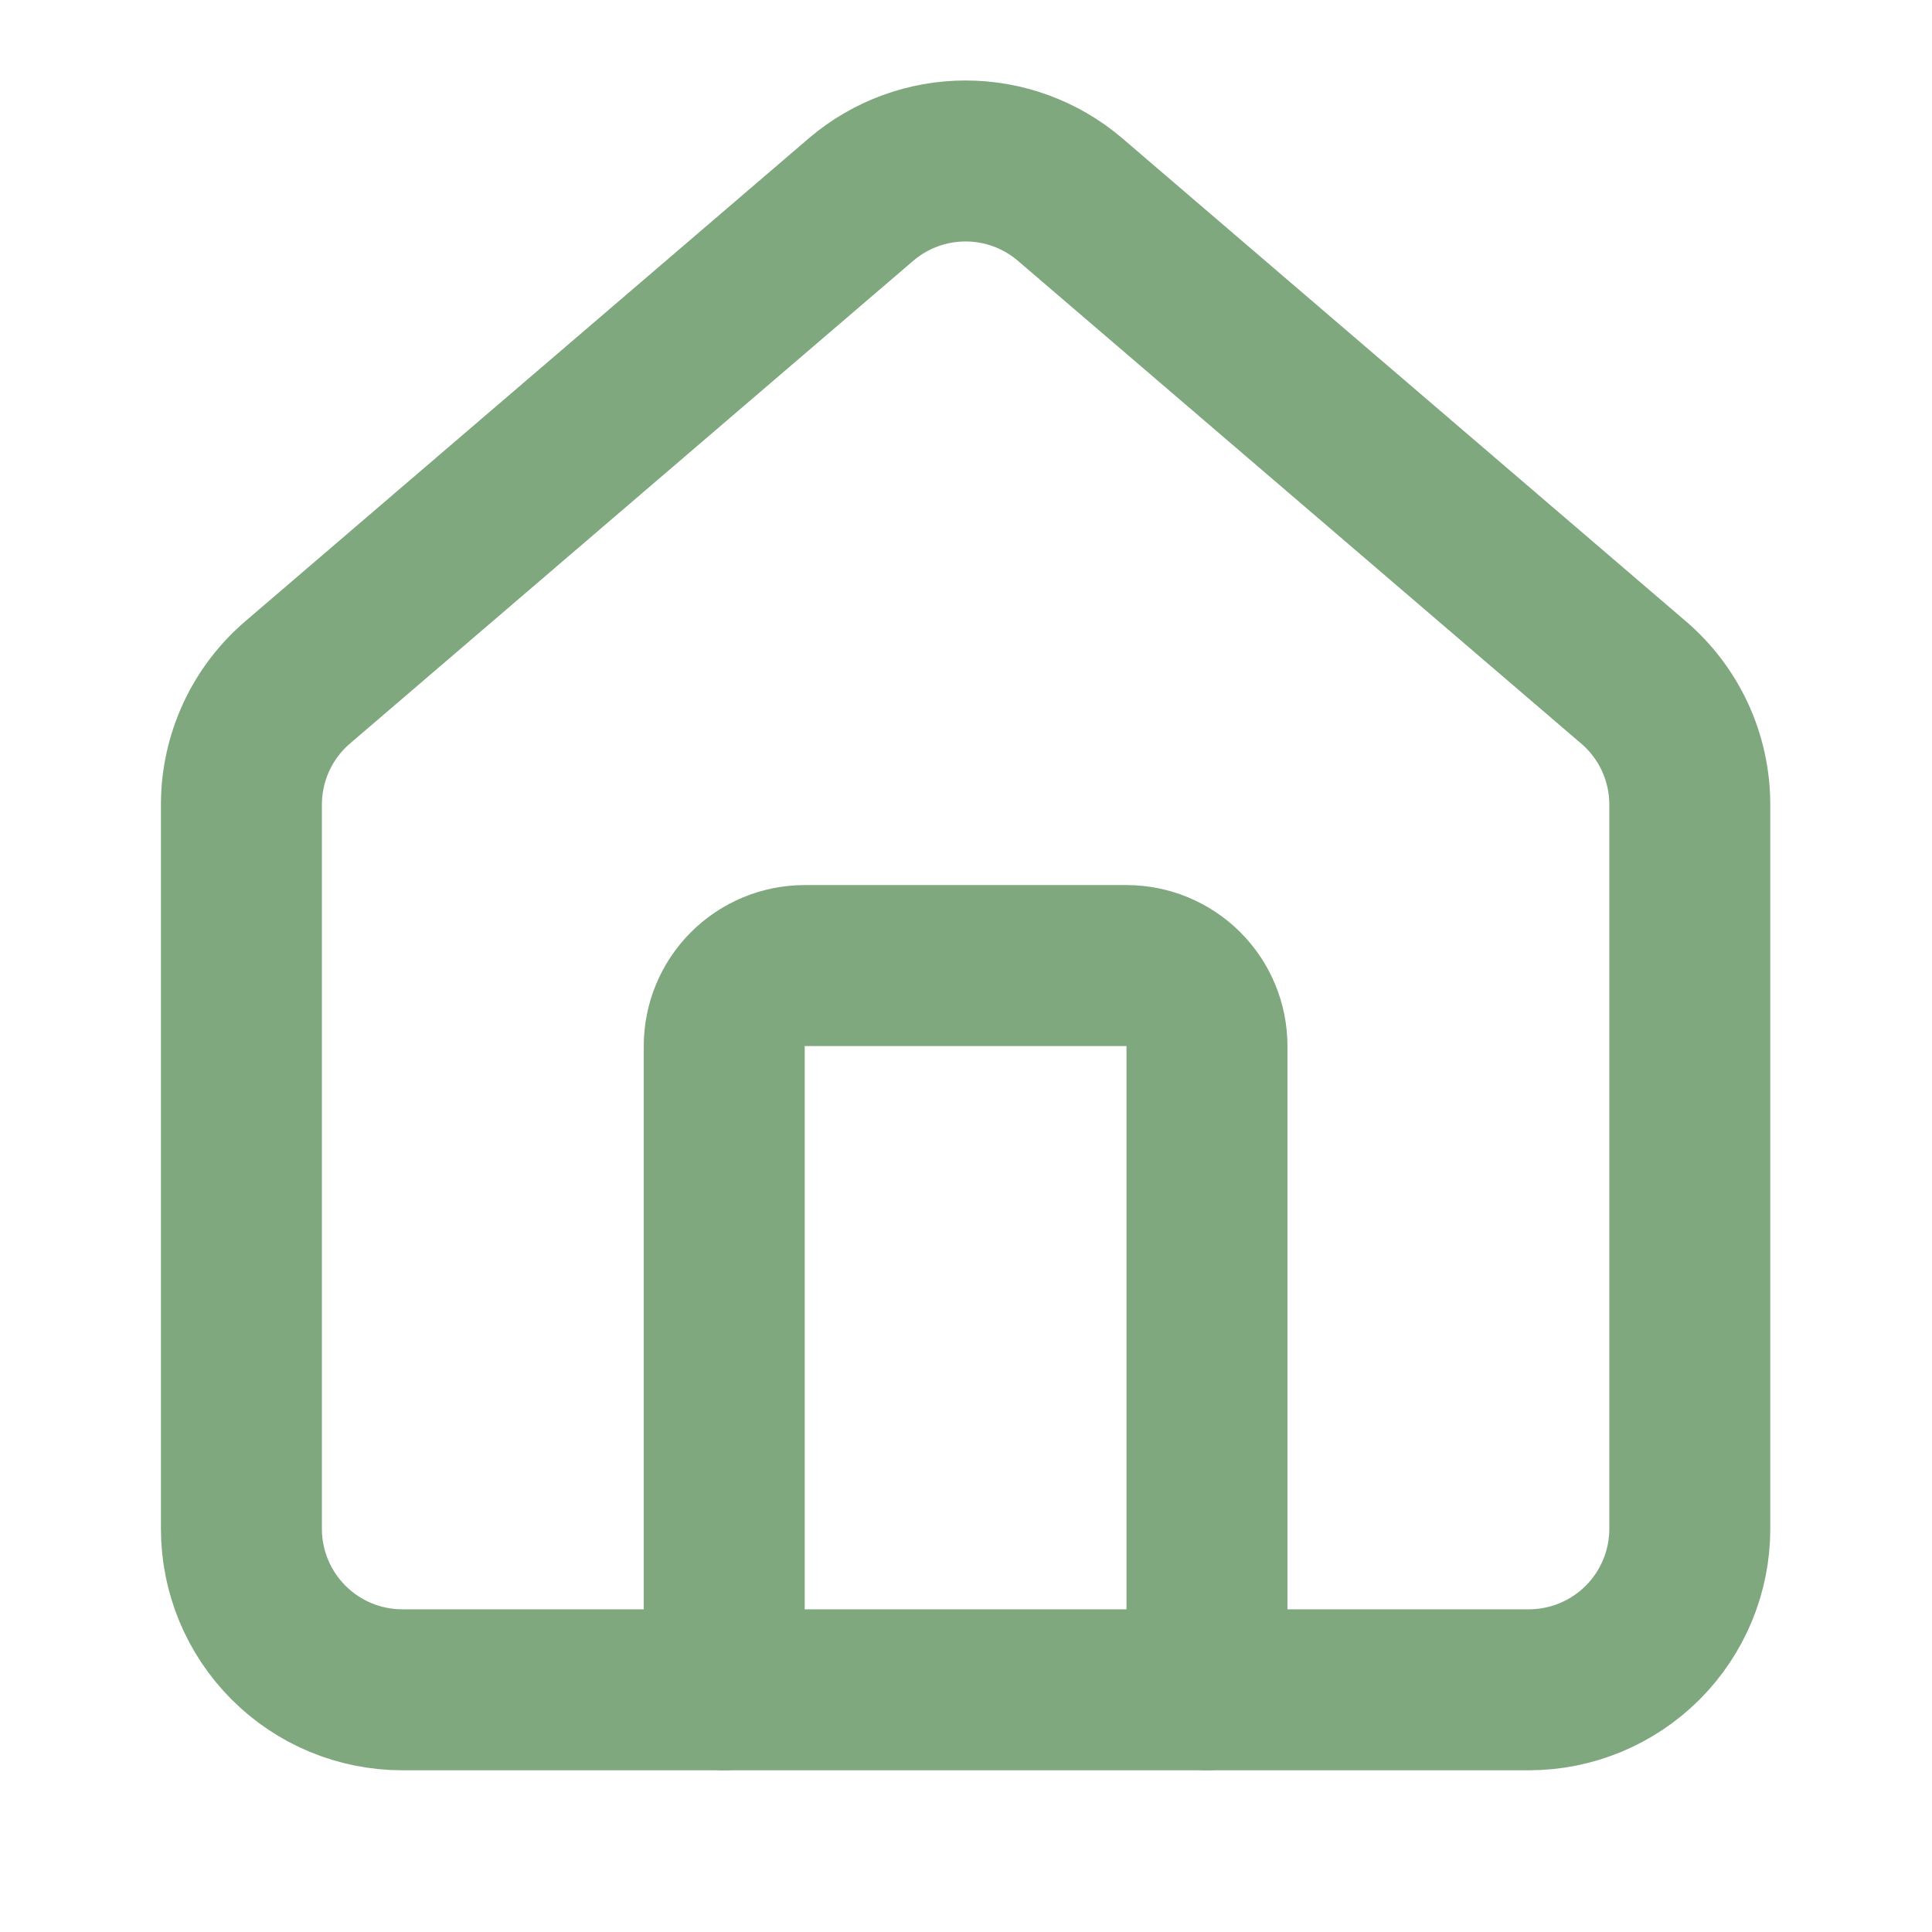
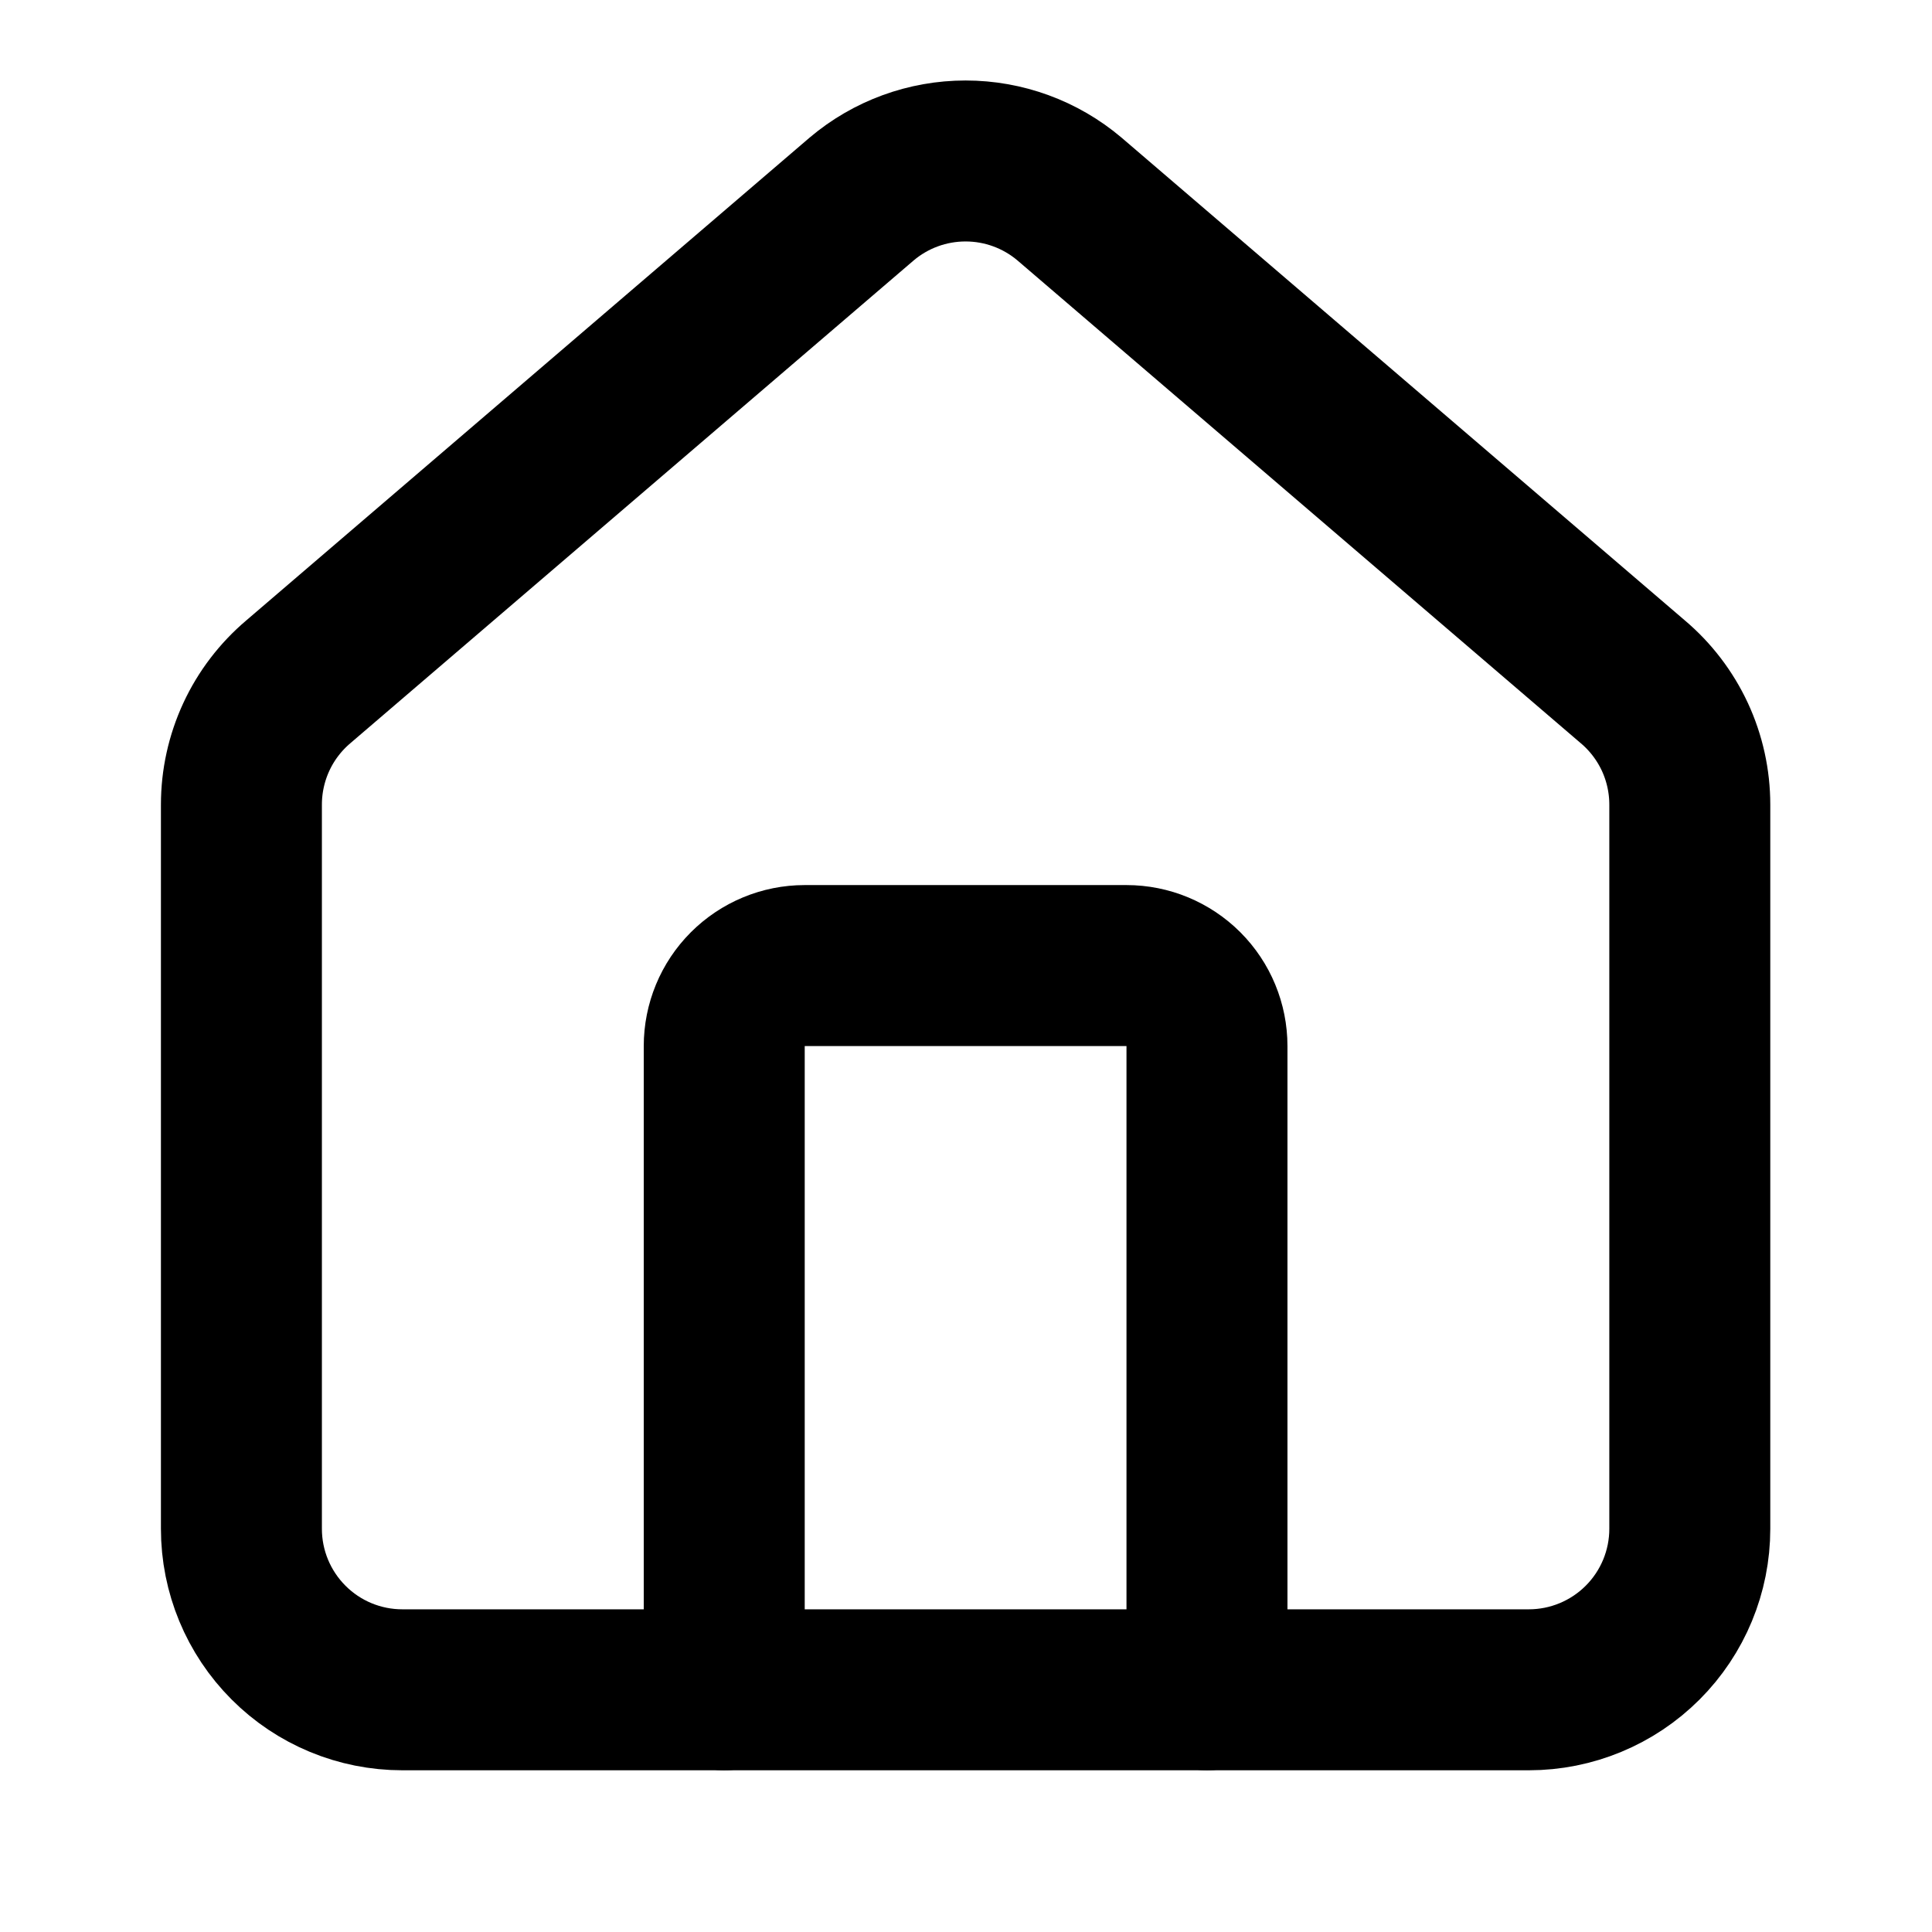
<svg xmlns="http://www.w3.org/2000/svg" width="22" height="22" viewBox="0 0 22 22" fill="none">
-   <path d="M13.744 19.242V11.912C13.744 11.669 13.648 11.436 13.476 11.264C13.304 11.092 13.071 10.995 12.828 10.995H9.163C8.92 10.995 8.687 11.092 8.515 11.264C8.343 11.436 8.247 11.669 8.247 11.912V19.242" stroke="#7FA87F" stroke-width="1.833" stroke-linecap="round" stroke-linejoin="round" />
-   <path d="M2.749 9.163C2.749 8.896 2.807 8.633 2.919 8.391C3.031 8.149 3.195 7.935 3.398 7.763L9.812 2.266C10.143 1.986 10.562 1.833 10.995 1.833C11.428 1.833 11.847 1.986 12.178 2.266L18.592 7.763C18.796 7.935 18.959 8.149 19.072 8.391C19.184 8.633 19.242 8.896 19.242 9.163V17.409C19.242 17.895 19.049 18.361 18.705 18.705C18.361 19.049 17.895 19.242 17.409 19.242H4.581C4.095 19.242 3.629 19.049 3.286 18.705C2.942 18.361 2.749 17.895 2.749 17.409V9.163Z" stroke="#7FA87F" stroke-width="1.833" stroke-linecap="round" stroke-linejoin="round" />
+   <path d="M13.744 19.242V11.912C13.744 11.669 13.648 11.436 13.476 11.264C13.304 11.092 13.071 10.995 12.828 10.995H9.163C8.92 10.995 8.687 11.092 8.515 11.264C8.343 11.436 8.247 11.669 8.247 11.912V19.242" stroke="currentColor" stroke-width="1.833" stroke-linecap="round" stroke-linejoin="round" />
+   <path d="M2.749 9.163C2.749 8.896 2.807 8.633 2.919 8.391C3.031 8.149 3.195 7.935 3.398 7.763L9.812 2.266C10.143 1.986 10.562 1.833 10.995 1.833C11.428 1.833 11.847 1.986 12.178 2.266L18.592 7.763C18.796 7.935 18.959 8.149 19.072 8.391C19.184 8.633 19.242 8.896 19.242 9.163V17.409C19.242 17.895 19.049 18.361 18.705 18.705C18.361 19.049 17.895 19.242 17.409 19.242H4.581C4.095 19.242 3.629 19.049 3.286 18.705C2.942 18.361 2.749 17.895 2.749 17.409V9.163Z" stroke="currentColor" stroke-width="1.833" stroke-linecap="round" stroke-linejoin="round" />
</svg>
